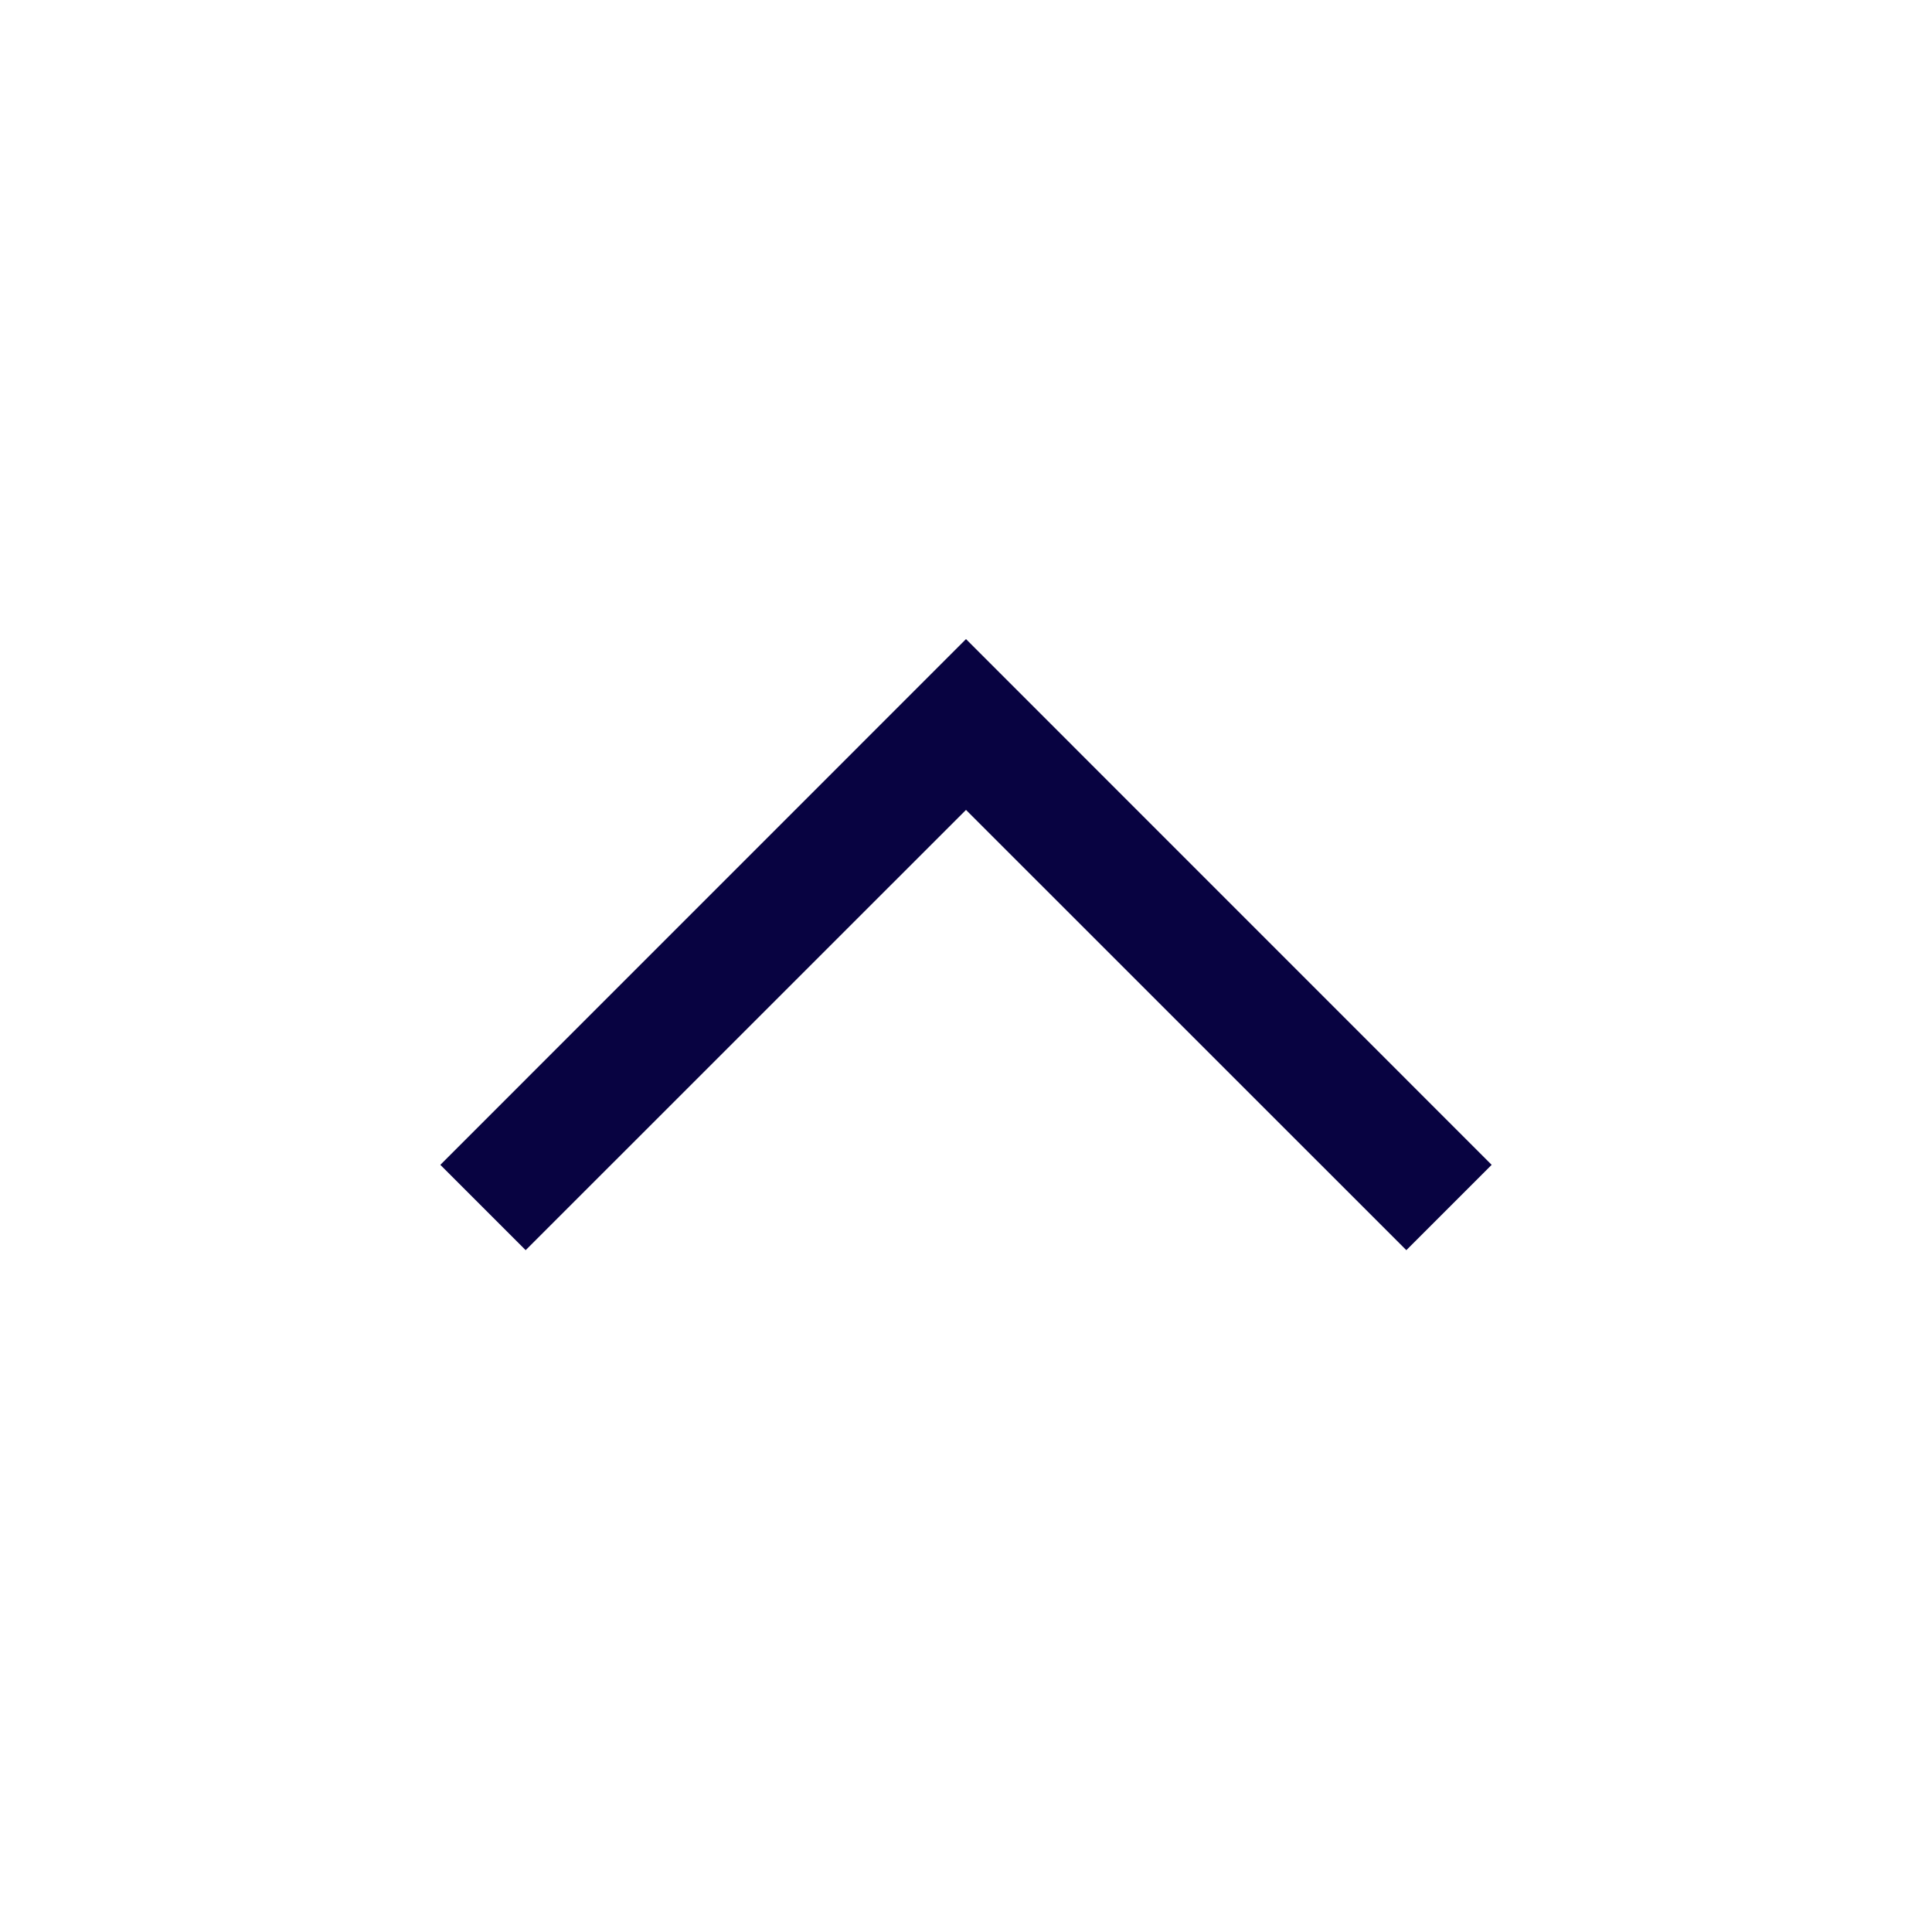
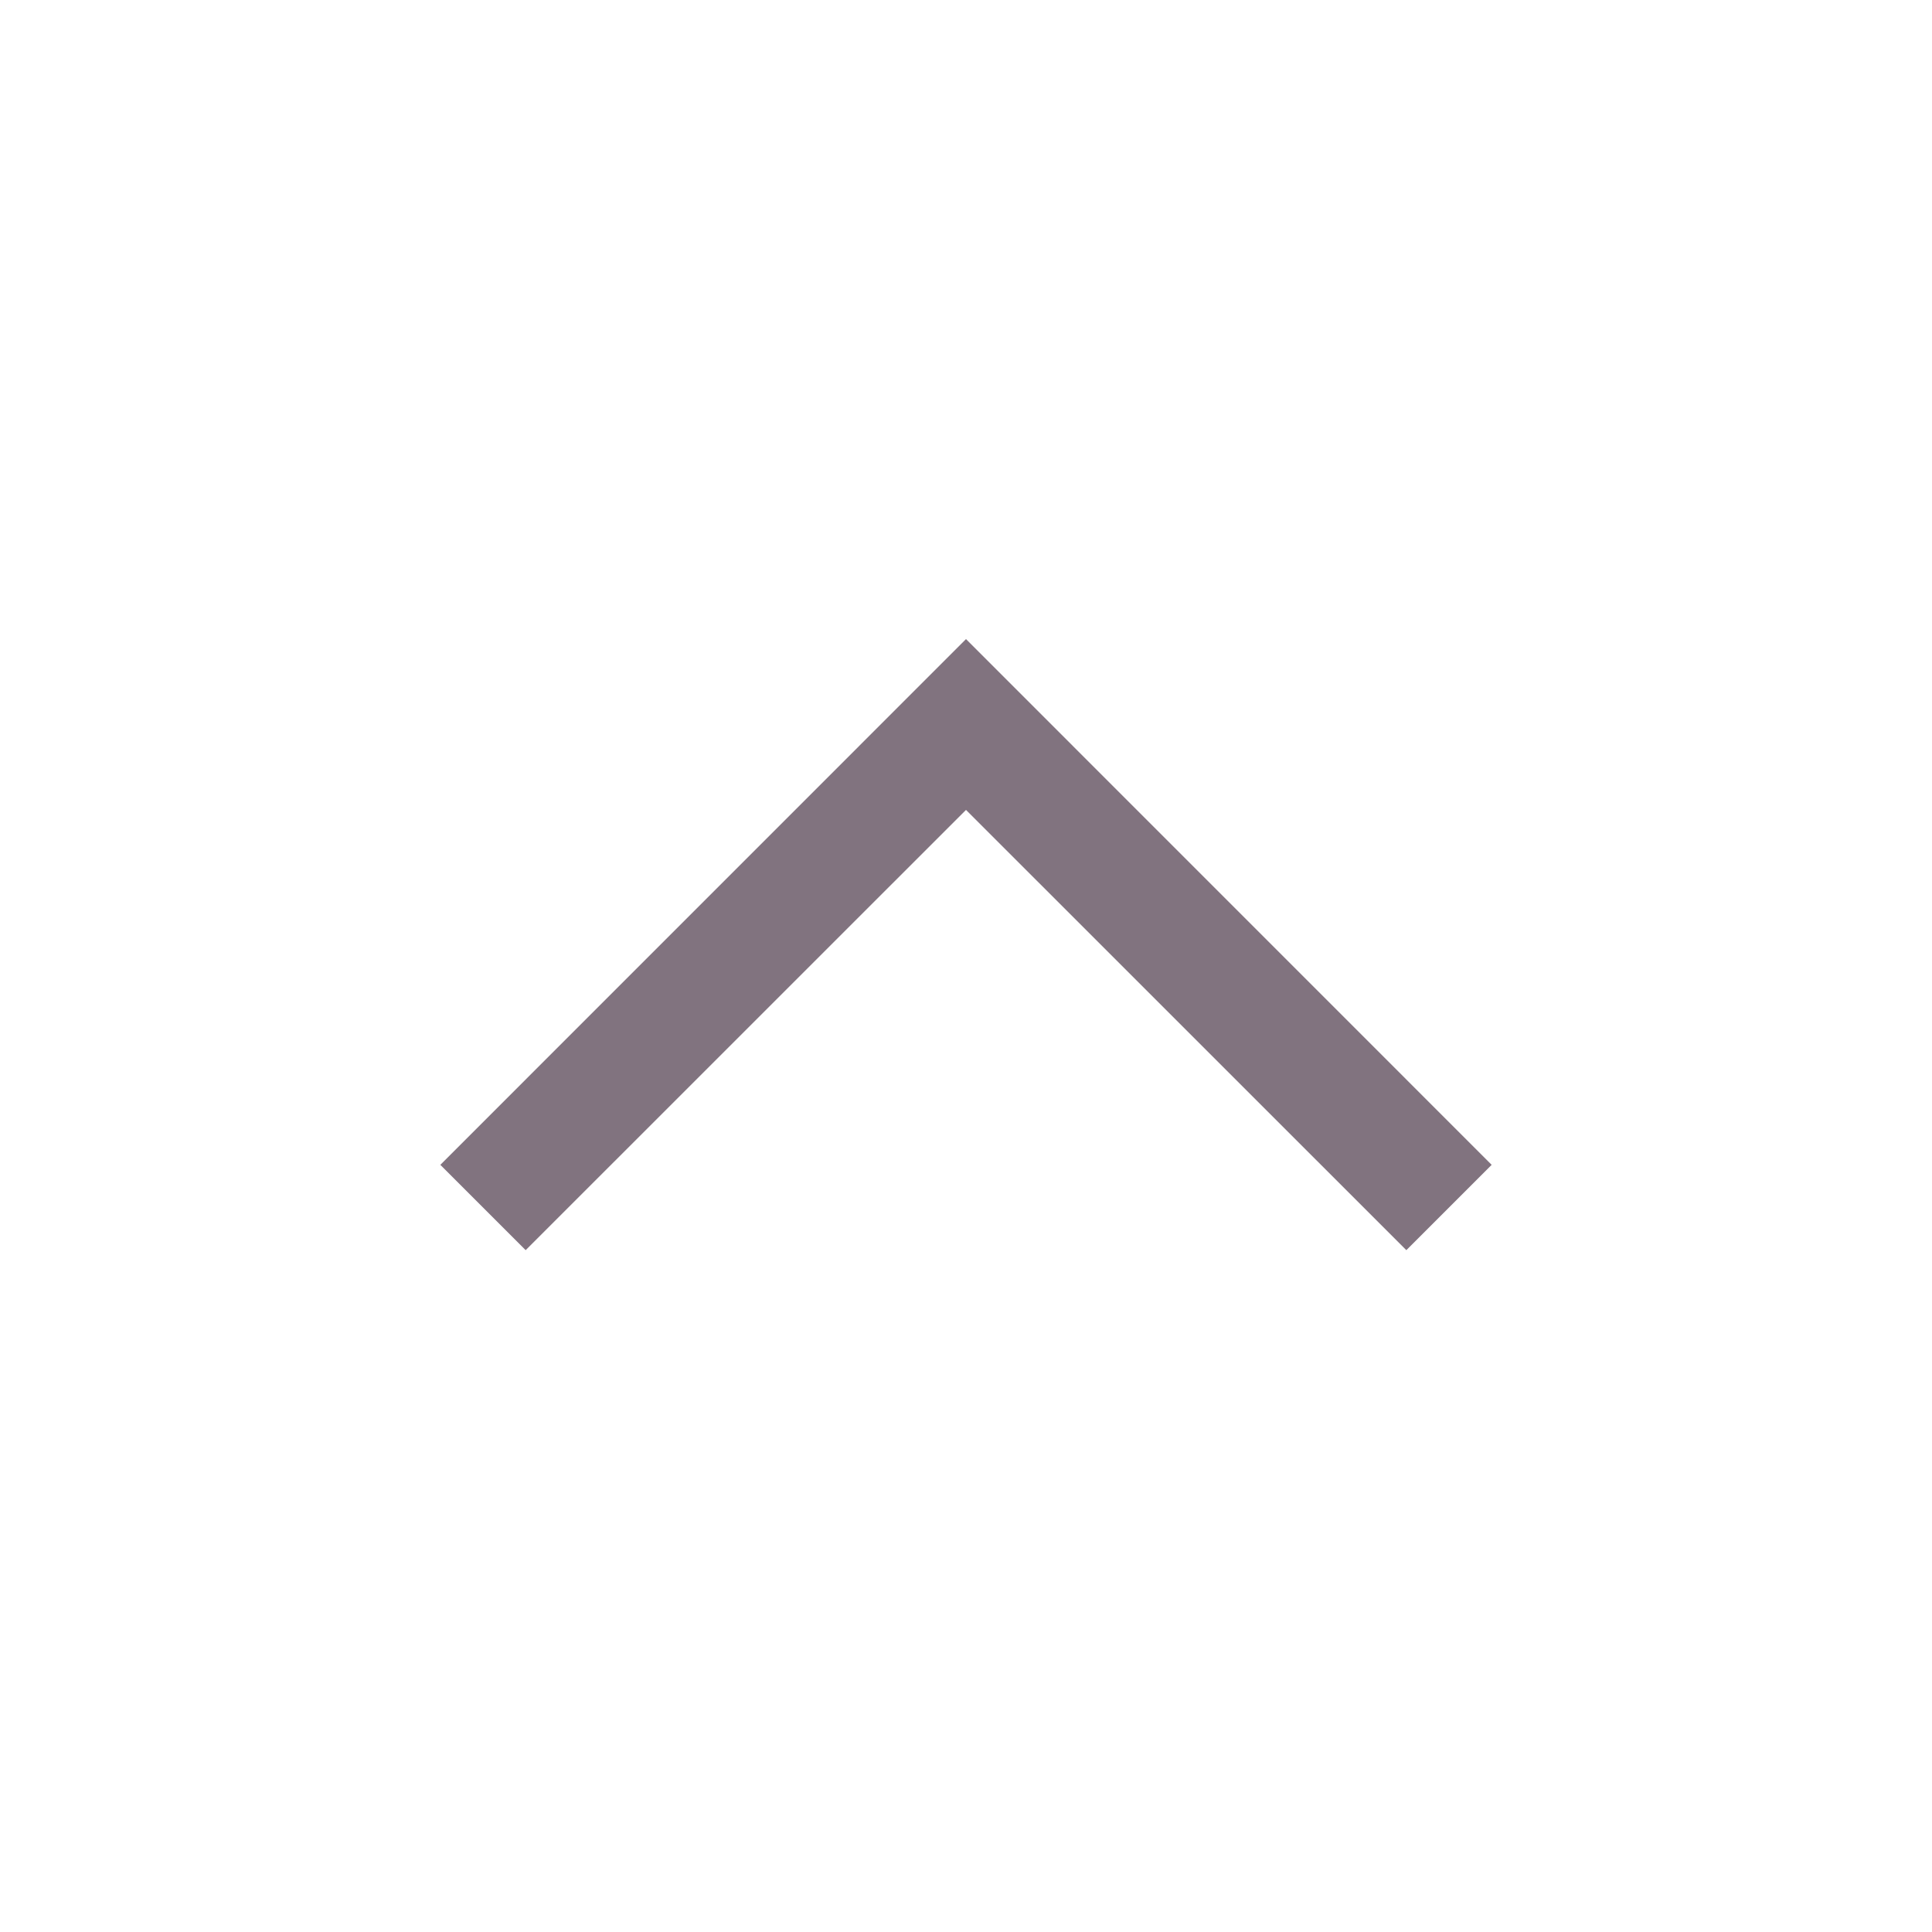
<svg xmlns="http://www.w3.org/2000/svg" width="800px" height="800px" viewBox="0 0 24 24" fill="none">
-   <path fill-rule="evenodd" clip-rule="evenodd" d="M12 10.061L6.53 15.53L5.47 14.47L12 7.939L18.53 14.47L17.47 15.53L12 10.061Z" fill="#080341" />
+   <path fill-rule="evenodd" clip-rule="evenodd" d="M12 10.061L6.53 15.53L5.47 14.47L12 7.939L18.53 14.47L17.47 15.53L12 10.061Z" fill="#81737F" />
</svg>
